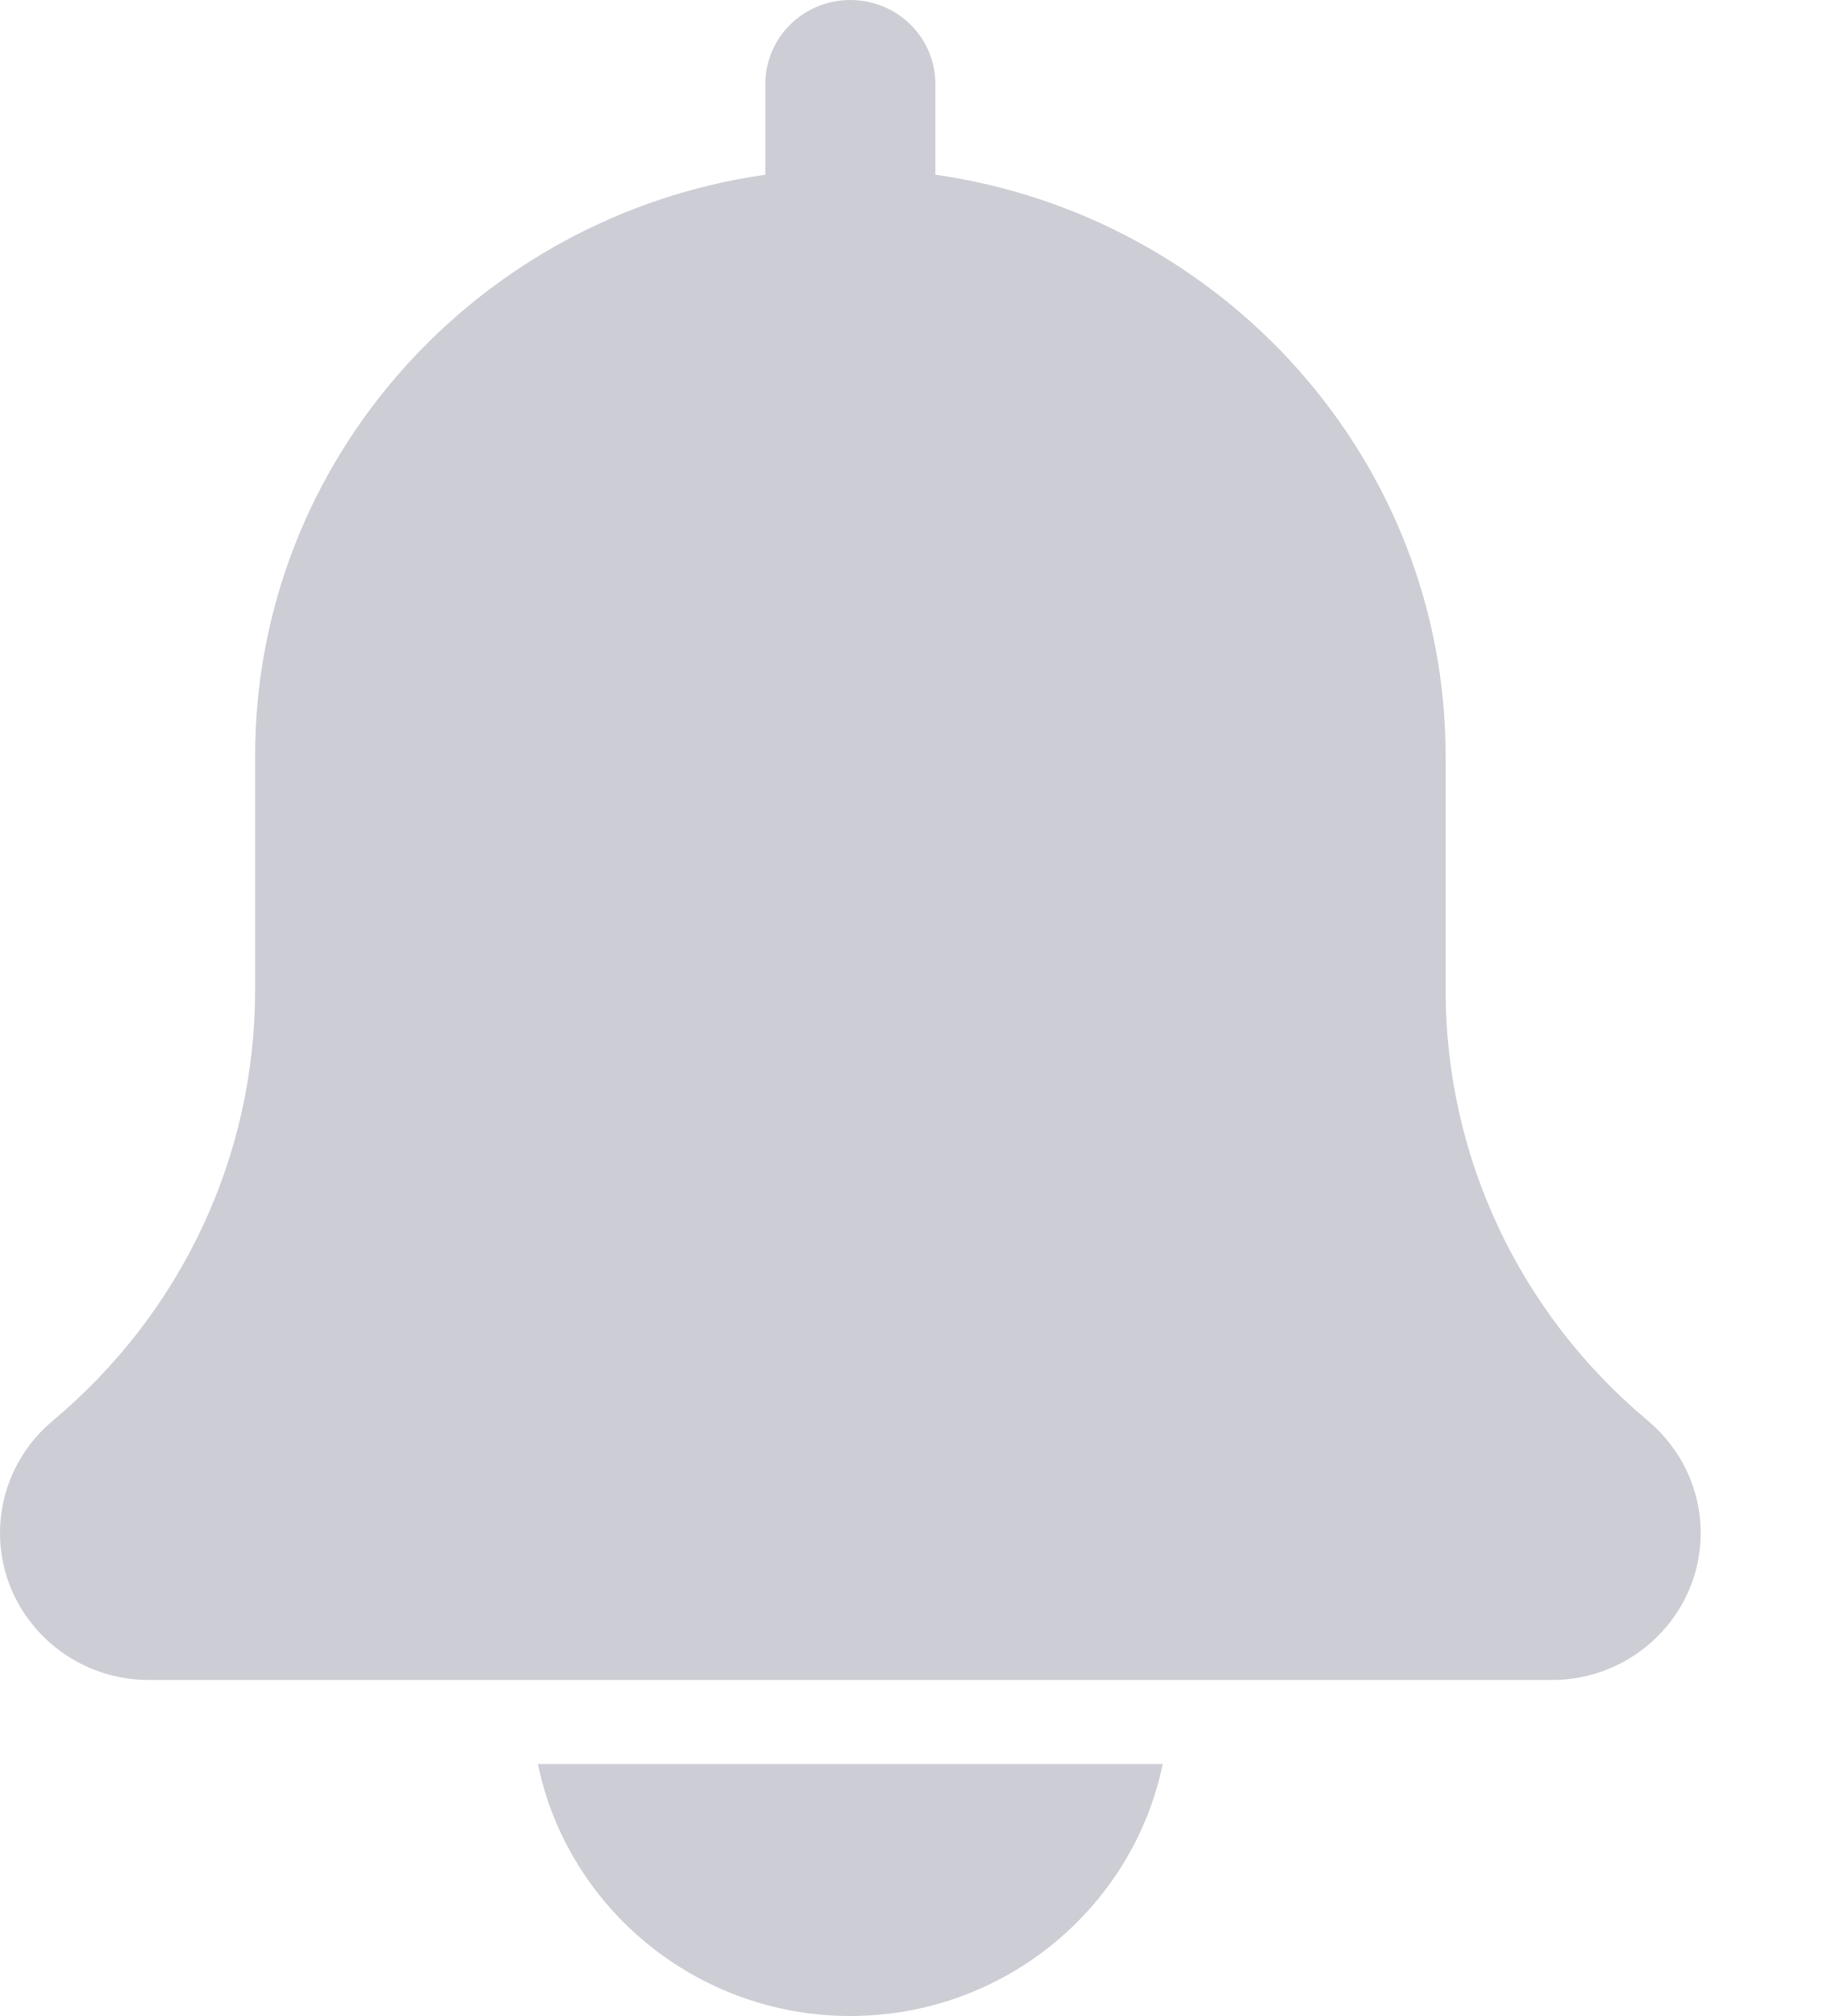
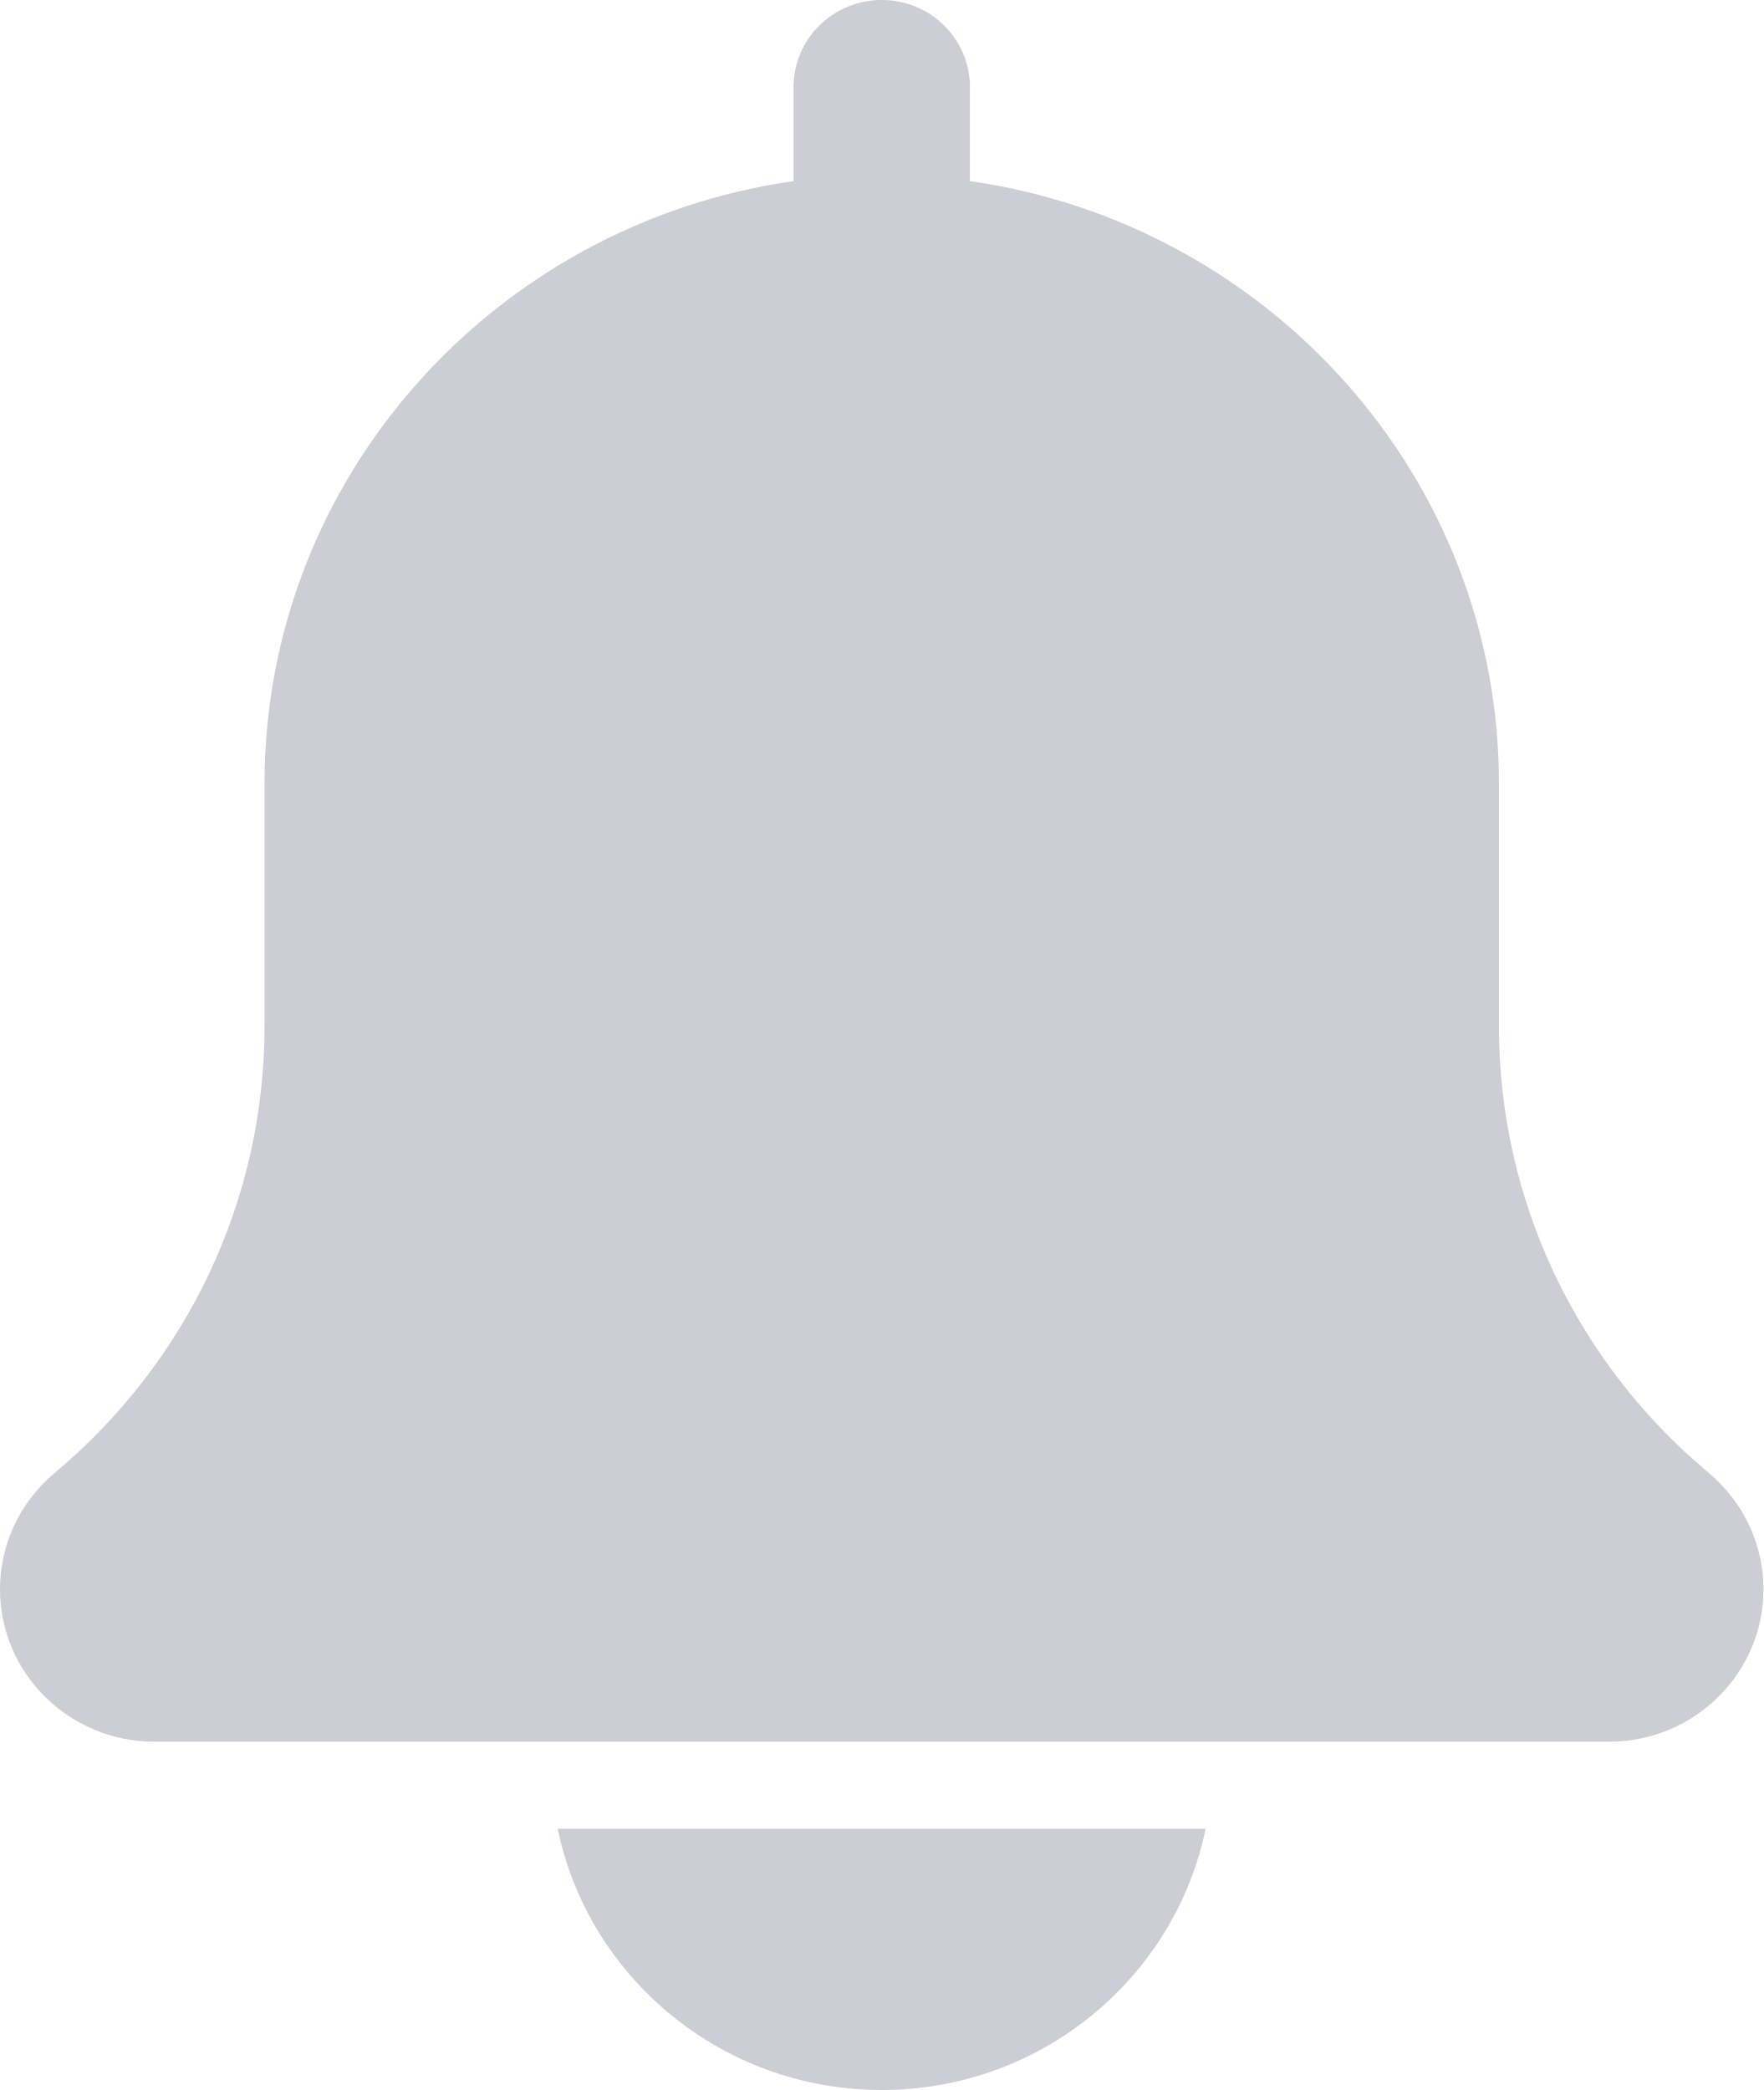
- <svg xmlns="http://www.w3.org/2000/svg" viewBox="0 0 29 32" fill="none">
+ <svg xmlns="http://www.w3.org/2000/svg" viewBox="0 0 27 32" fill="none">
  <path d="M26.162 22.551C24.12 20.847 22.95 18.356 22.95 15.717V12C22.95 7.308 19.421 3.424 14.85 2.773V1.333C14.85 0.596 14.245 0 13.5 0C12.755 0 12.15 0.596 12.15 1.333V2.773C7.578 3.424 4.05 7.308 4.05 12V15.717C4.05 18.356 2.88 20.847 0.826 22.561C0.301 23.005 0 23.651 0 24.333C0 25.62 1.06 26.667 2.362 26.667H24.637C25.94 26.667 27 25.62 27 24.333C27 23.651 26.699 23.005 26.162 22.551Z" fill="#CDCED5" />
  <path d="M13.499 32C15.944 32 17.989 30.279 18.459 28H8.539C9.009 30.279 11.054 32 13.499 32Z" fill="#CDCED5" />
</svg>
